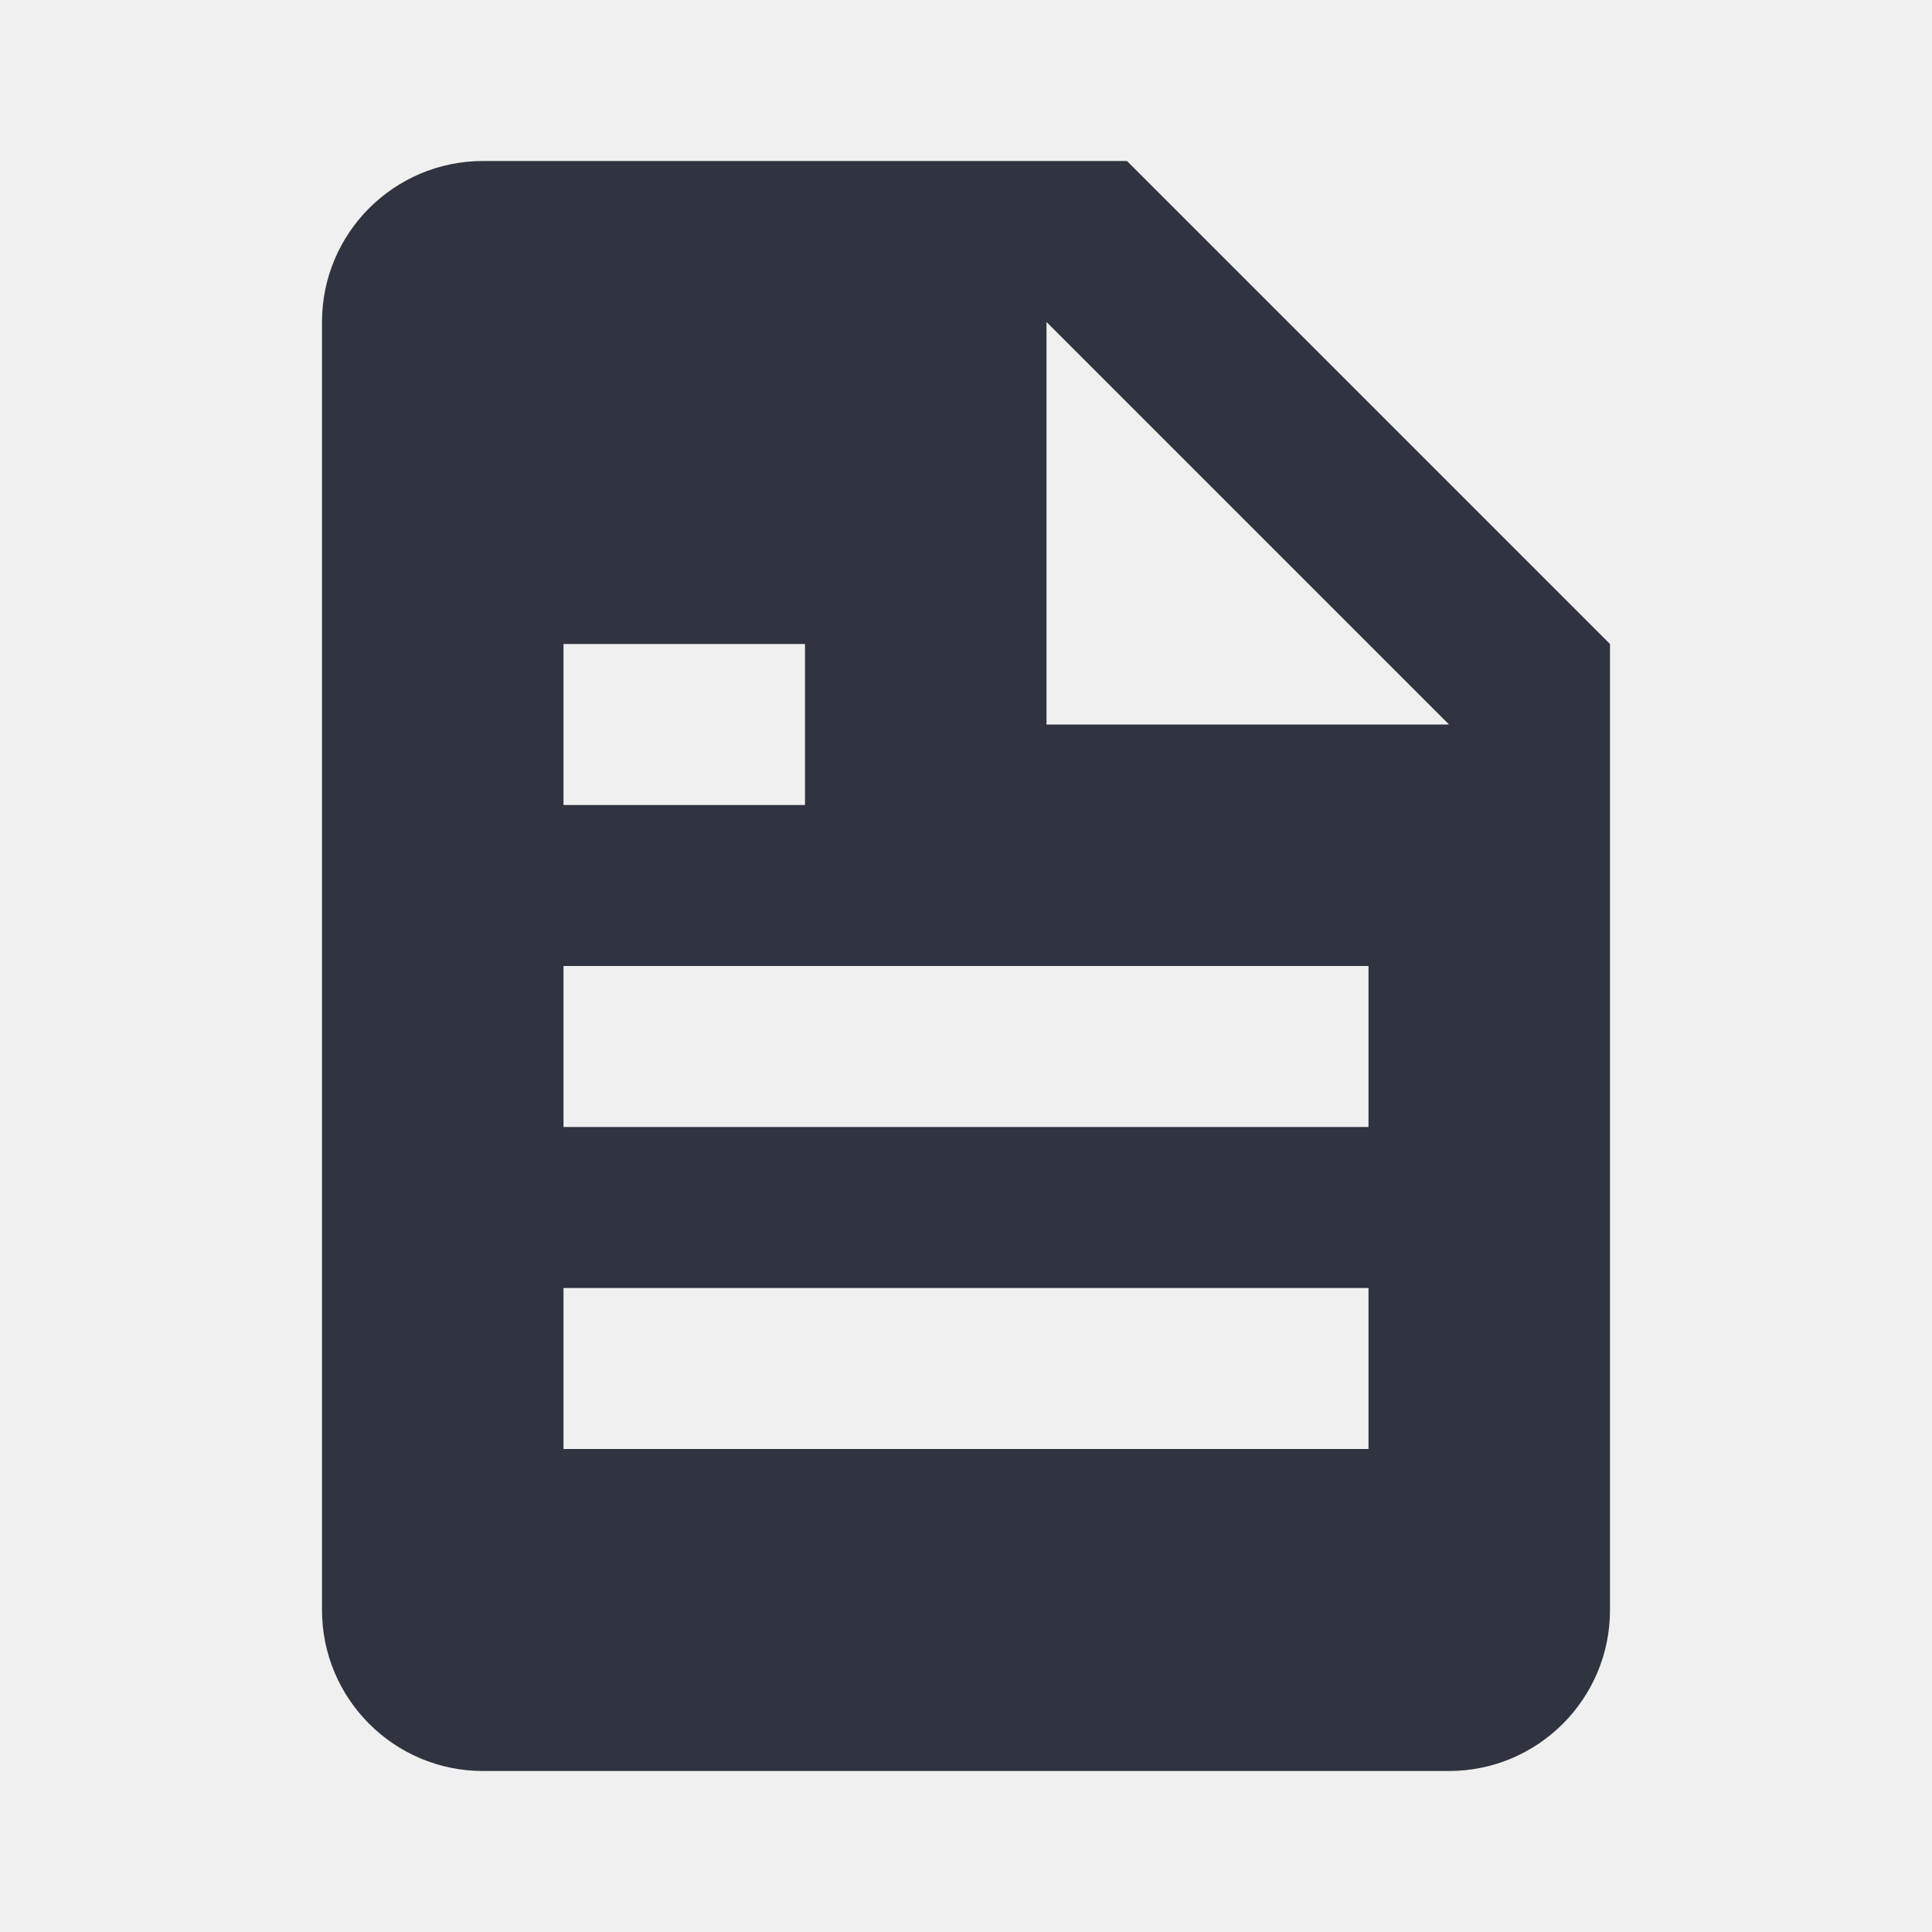
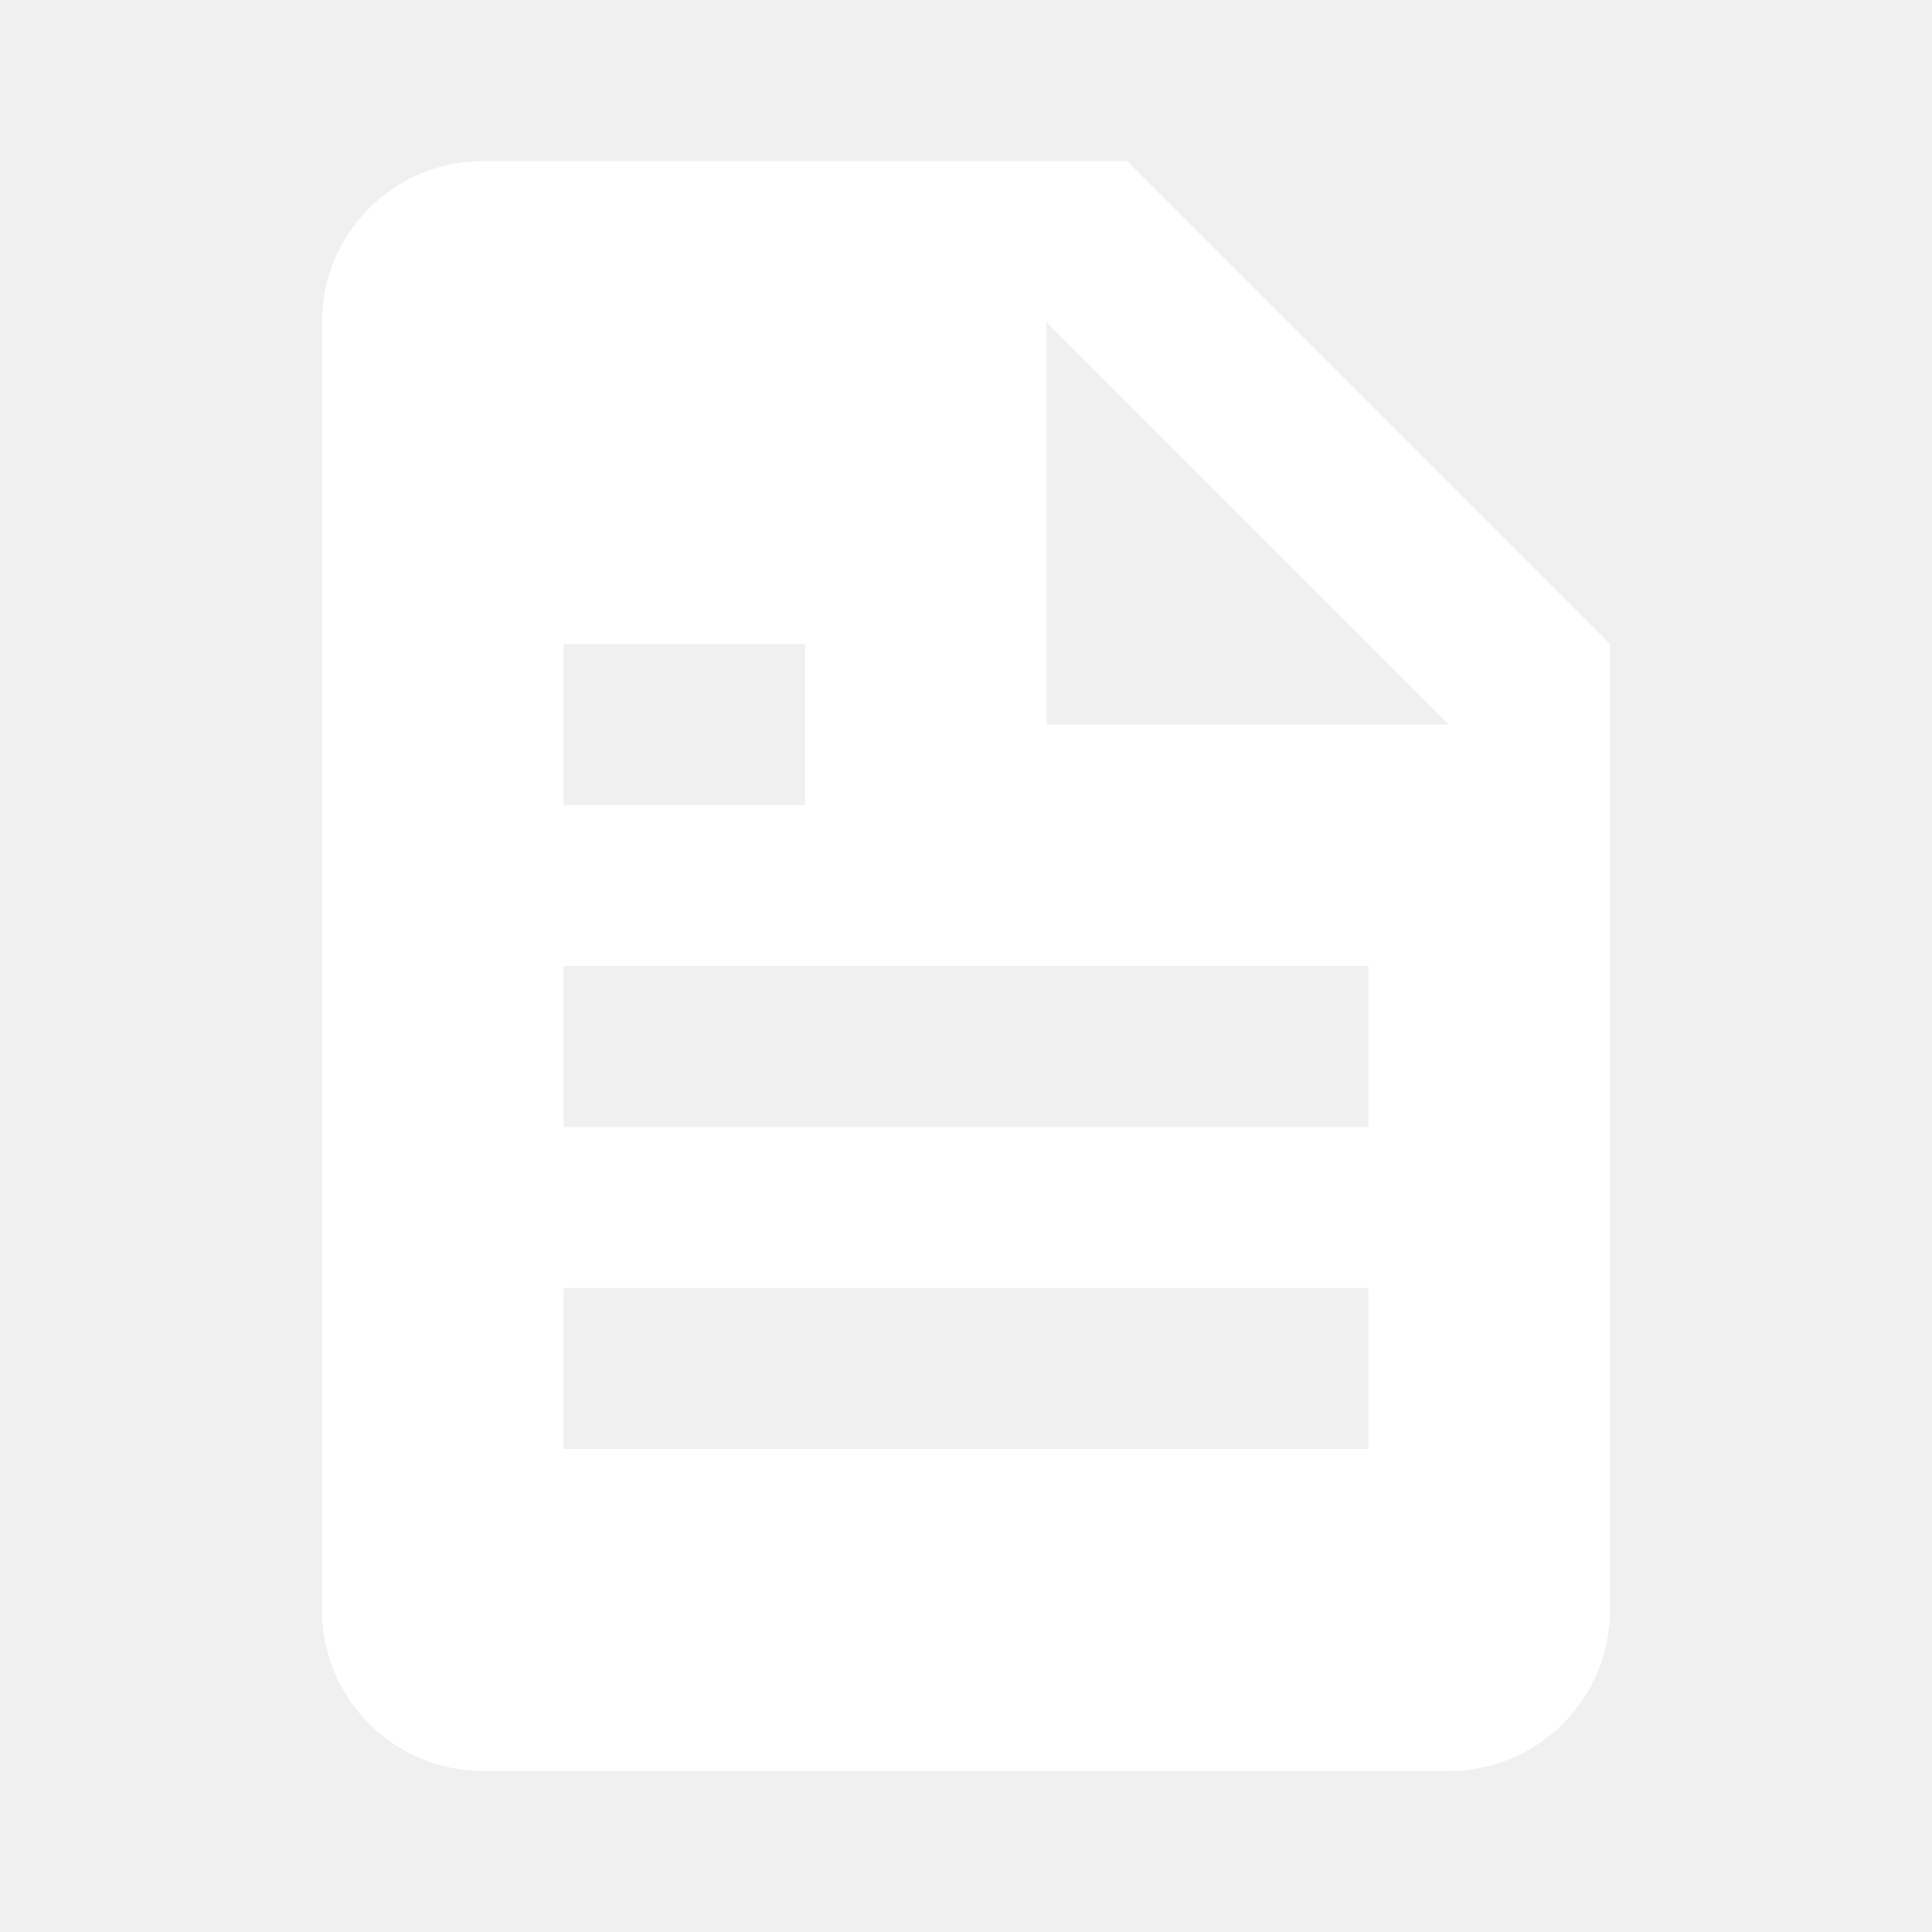
- <svg xmlns="http://www.w3.org/2000/svg" width="24" height="24" viewBox="0 0 24 24" style="fill:#303440;transform:;-ms-filter:">
+ <svg xmlns="http://www.w3.org/2000/svg" width="24" height="24" viewBox="0 0 24 24" style="fill:white;transform:;-ms-filter:">
  <path d="M18,22c1.104,0,2-0.896,2-2V8l-6-6H6C4.896,2,4,2.896,4,4v16c0,1.104,0.896,2,2,2H18z M13,4l5,5h-4c-0.553,0-1,0-1,0V4z M7,8h3v2H7V8z M7,12h10v2H7V12z M7,16h10v2H7V16z" />
</svg>
